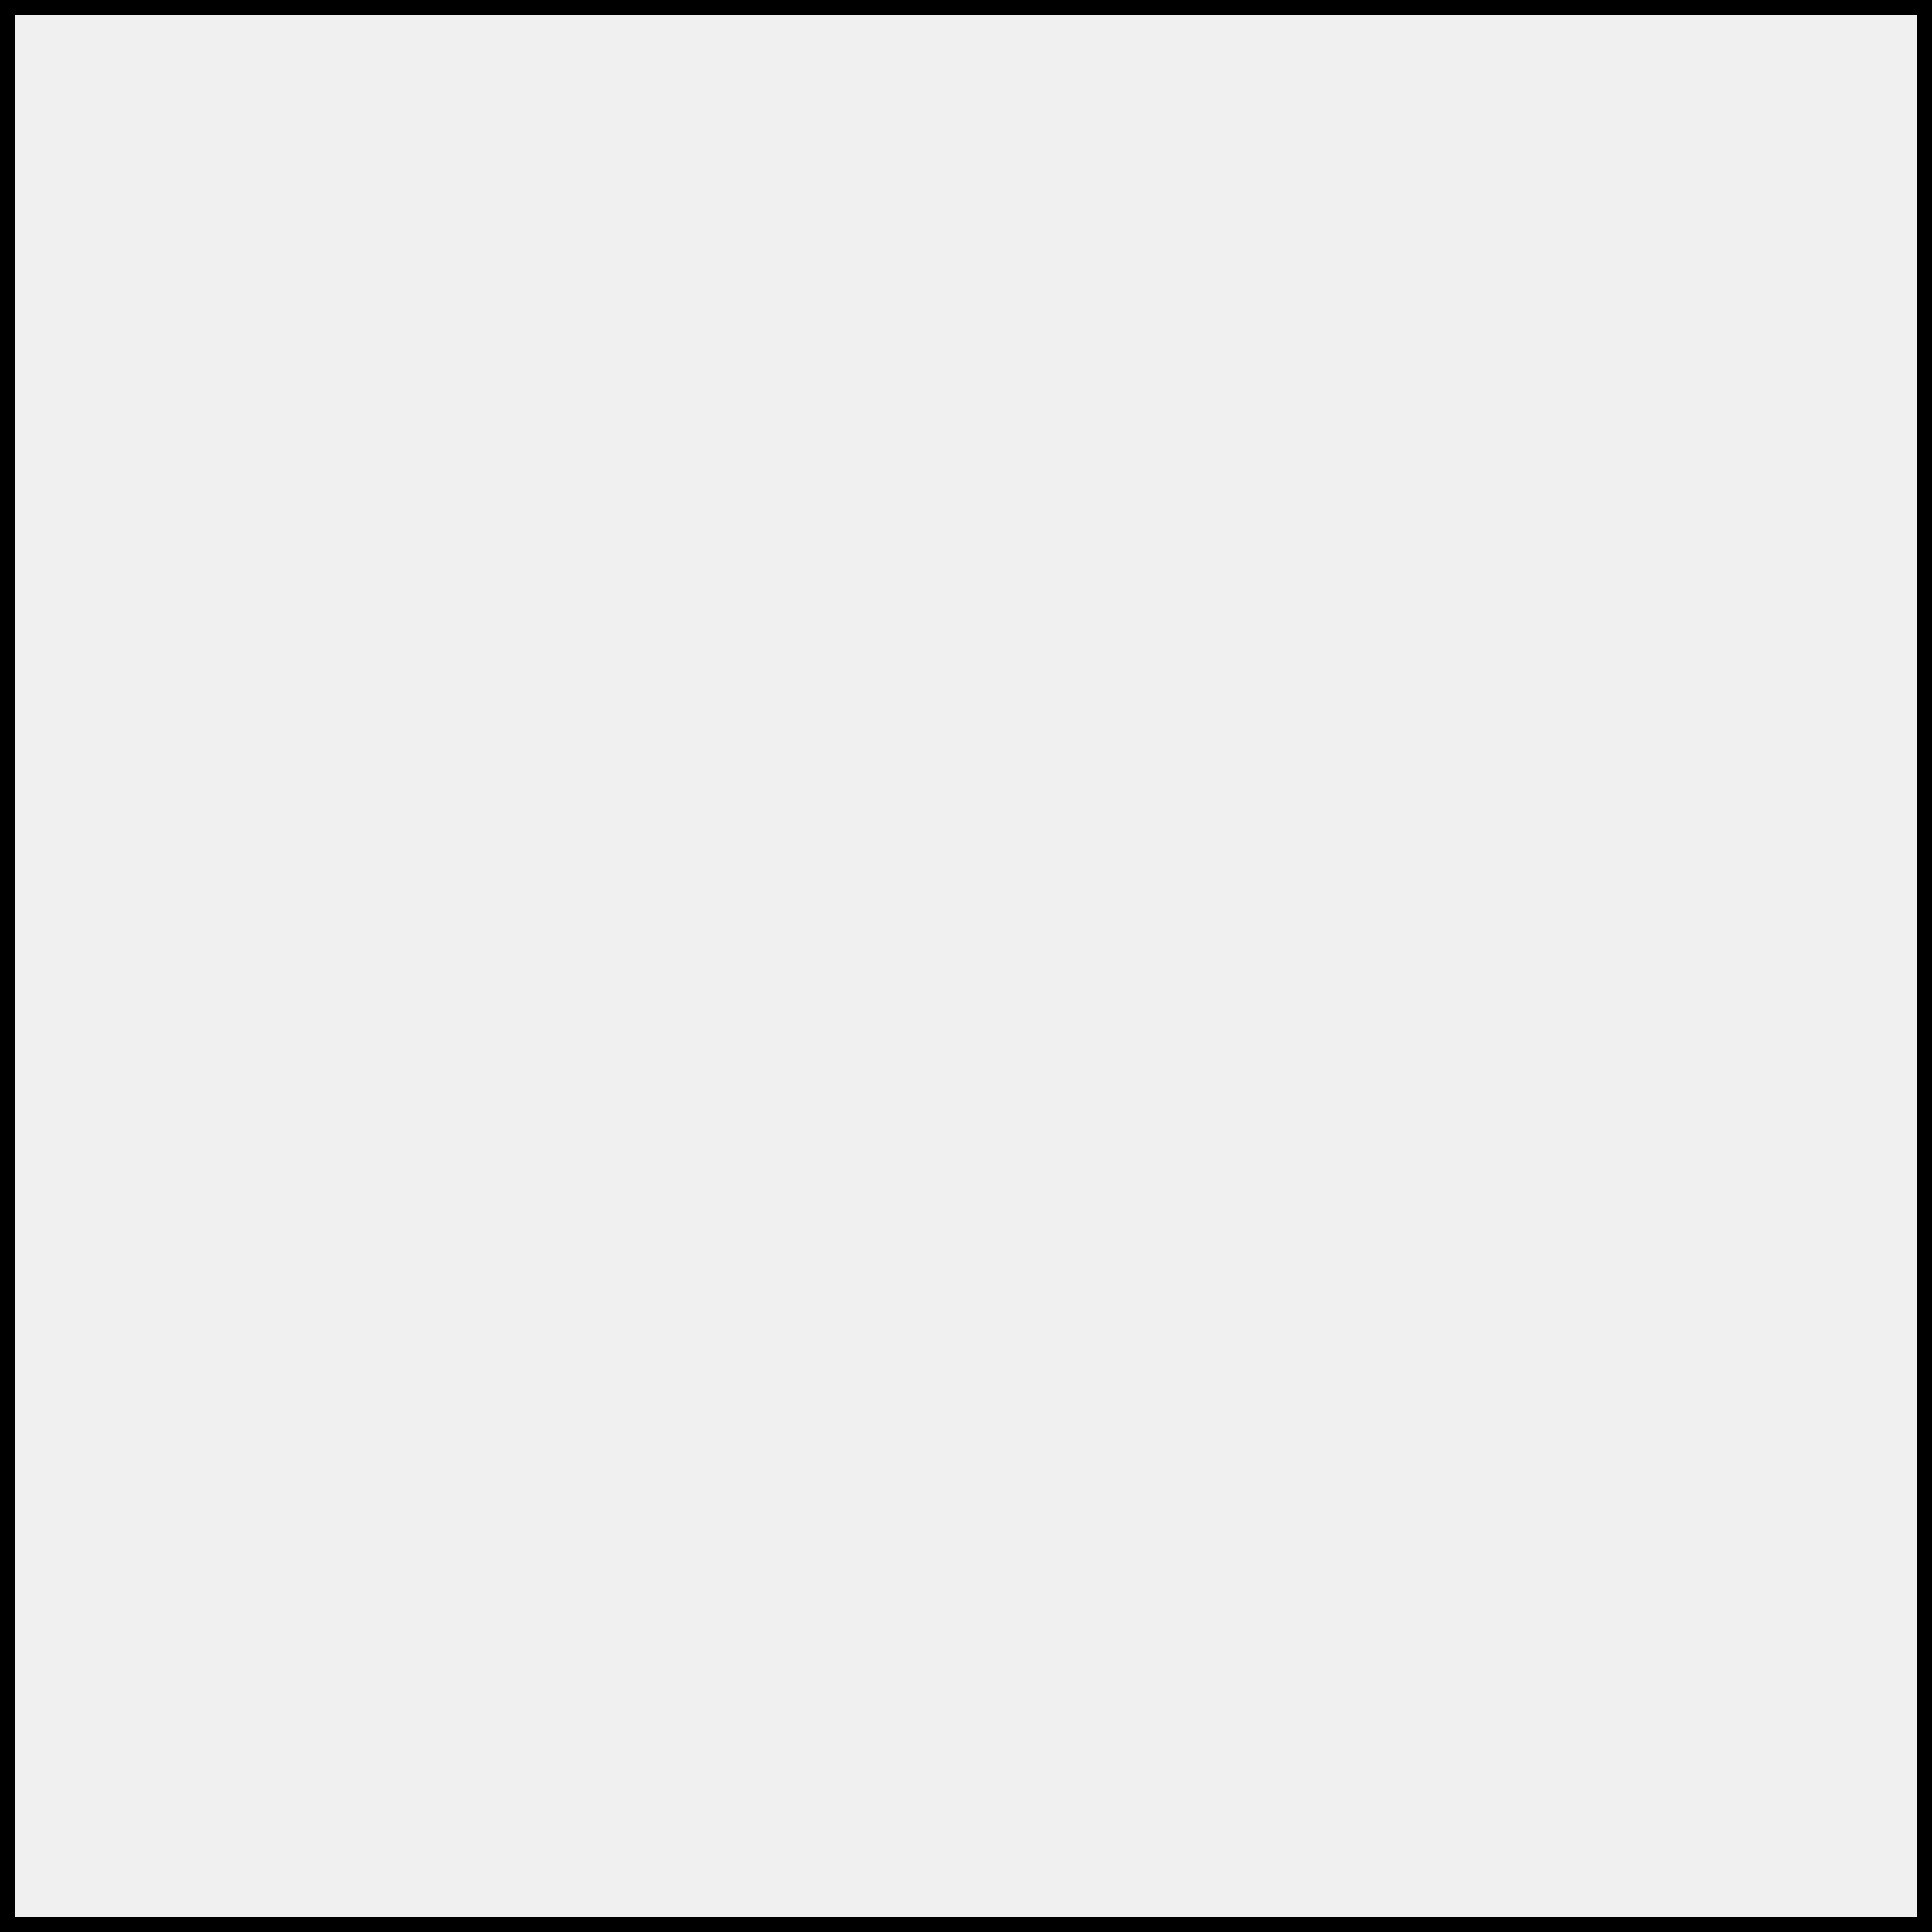
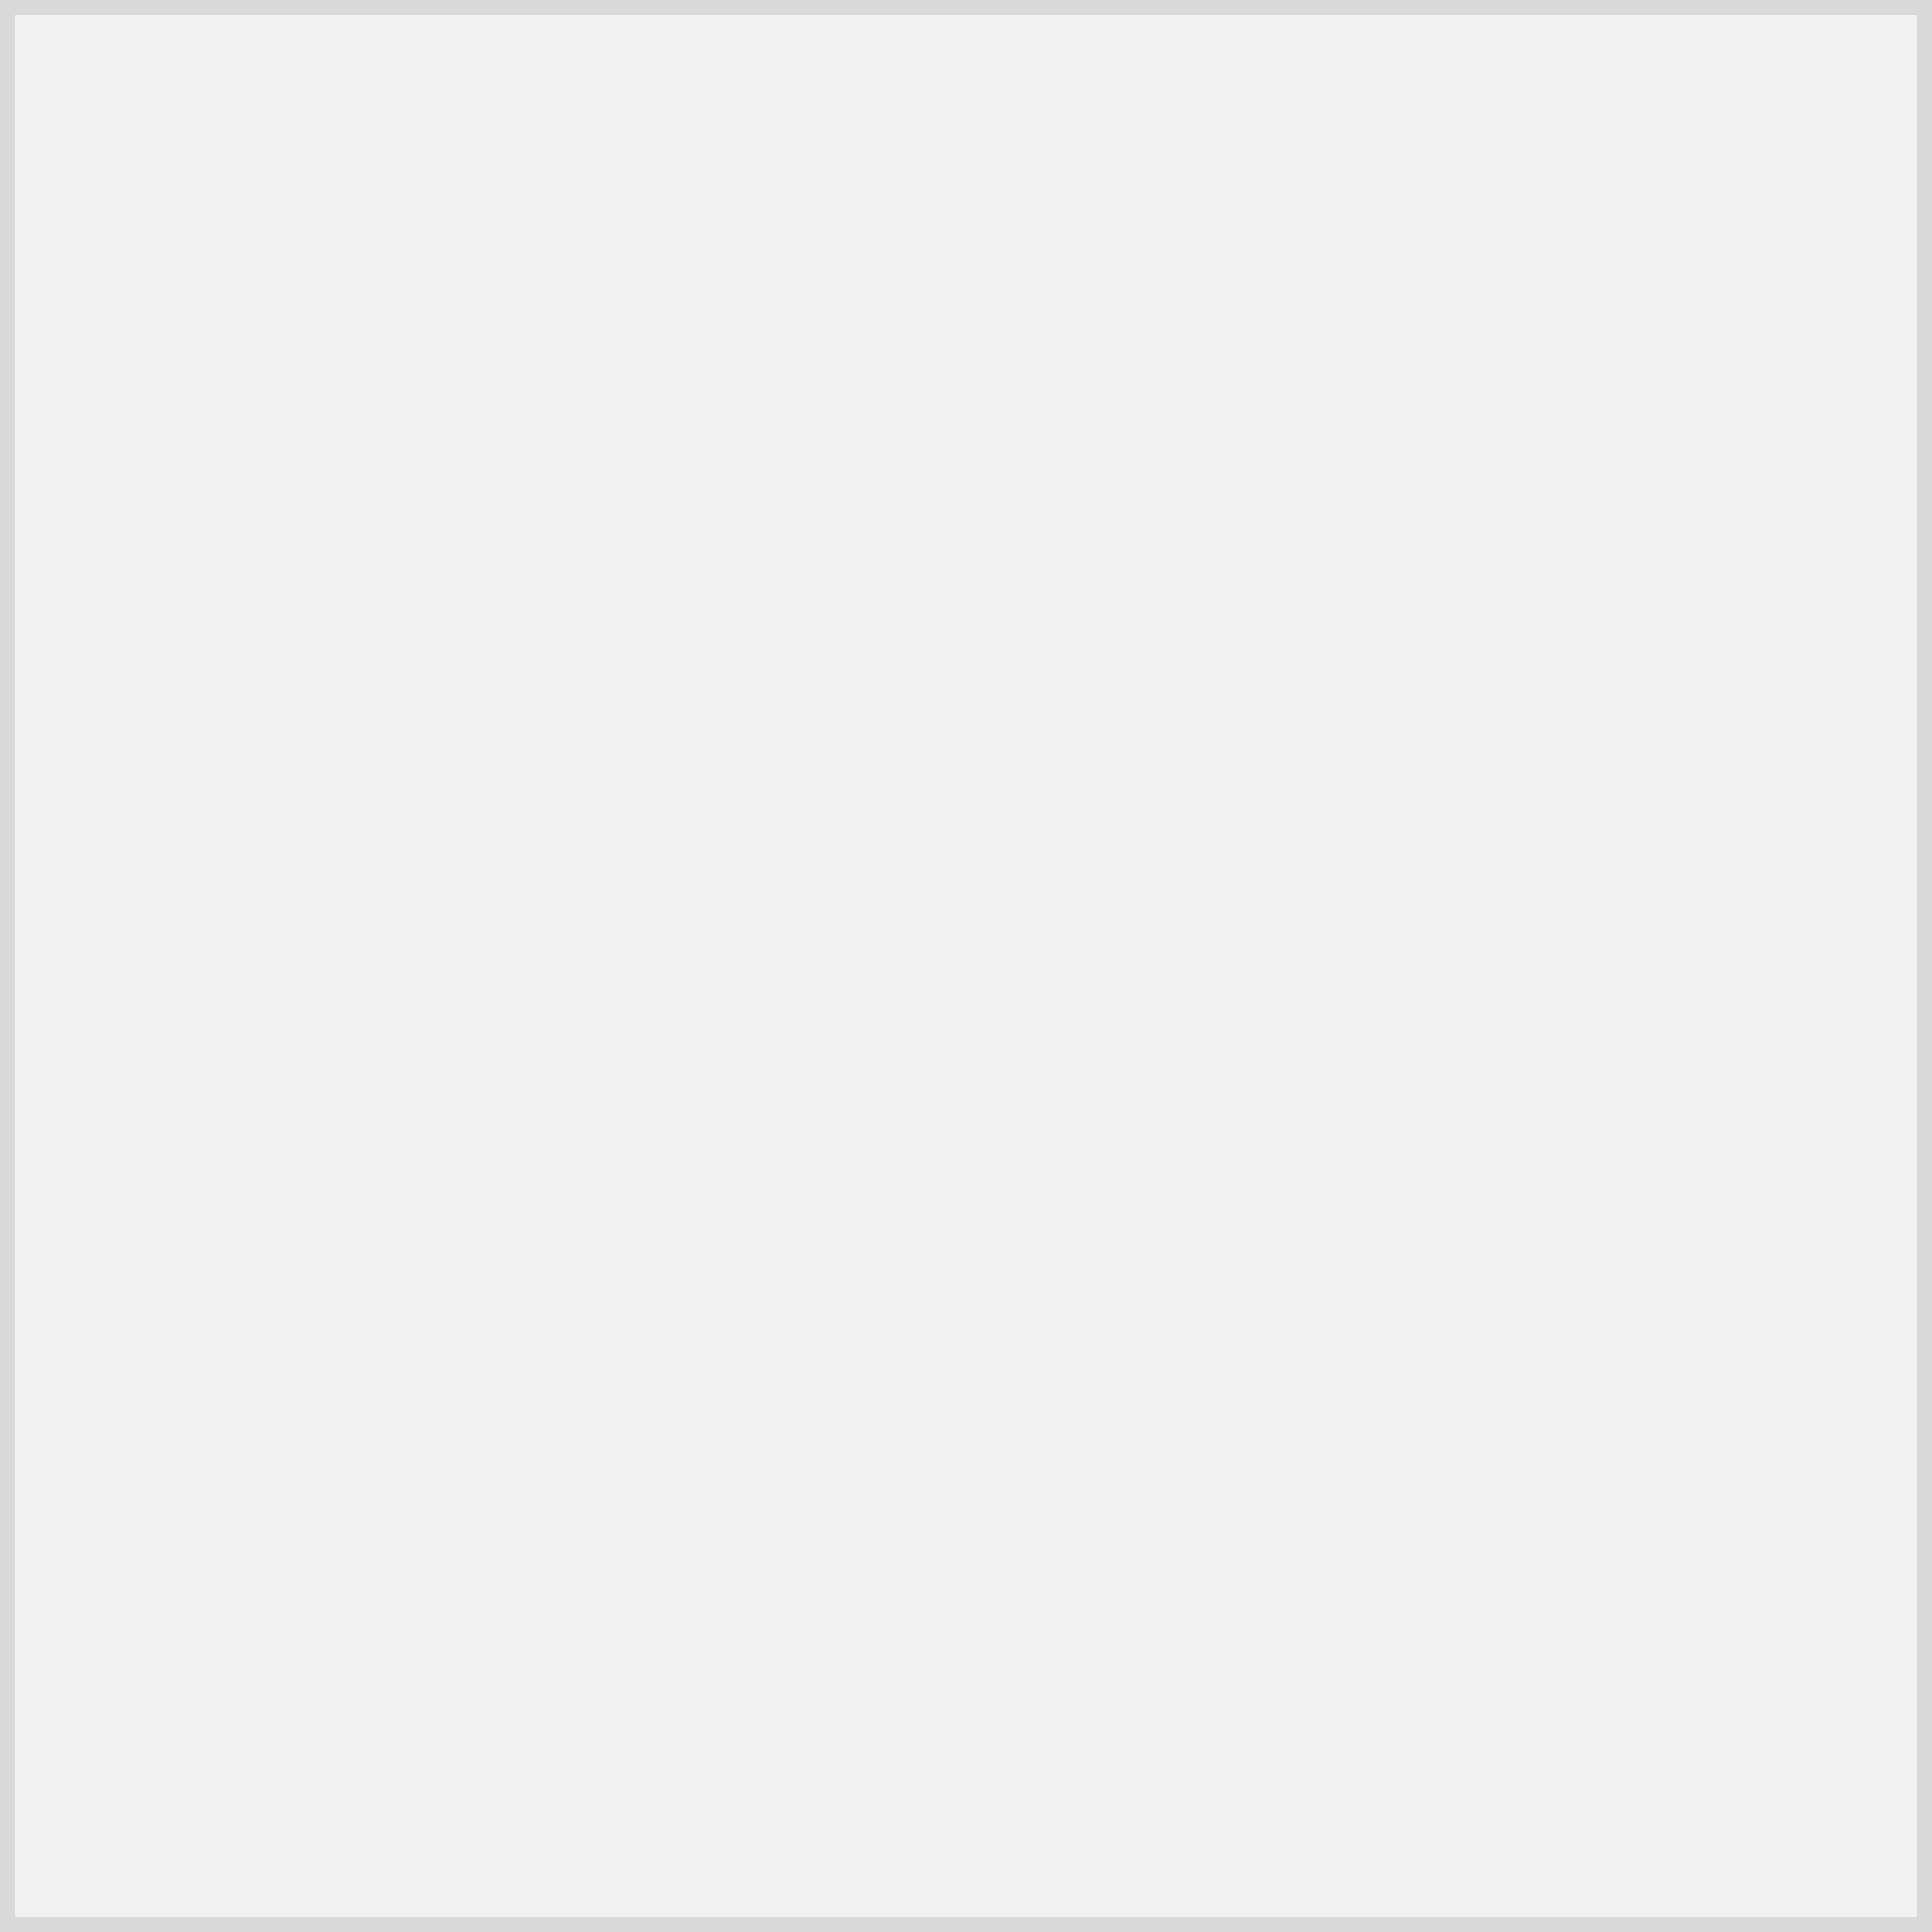
<svg xmlns="http://www.w3.org/2000/svg" width="64" height="64">
-   <rect width="100%" height="100%" fill="none" stroke="black" stroke-width="1" />
+   <rect width="100%" height="100%" fill="white" fill-opacity="0.1" stroke="black" stroke-opacity="0.1" stroke-width="1" />
  <text x="50%" y="50%" dominant-baseline="middle" text-anchor="middle" font-size="20" fill="black" />
</svg>
